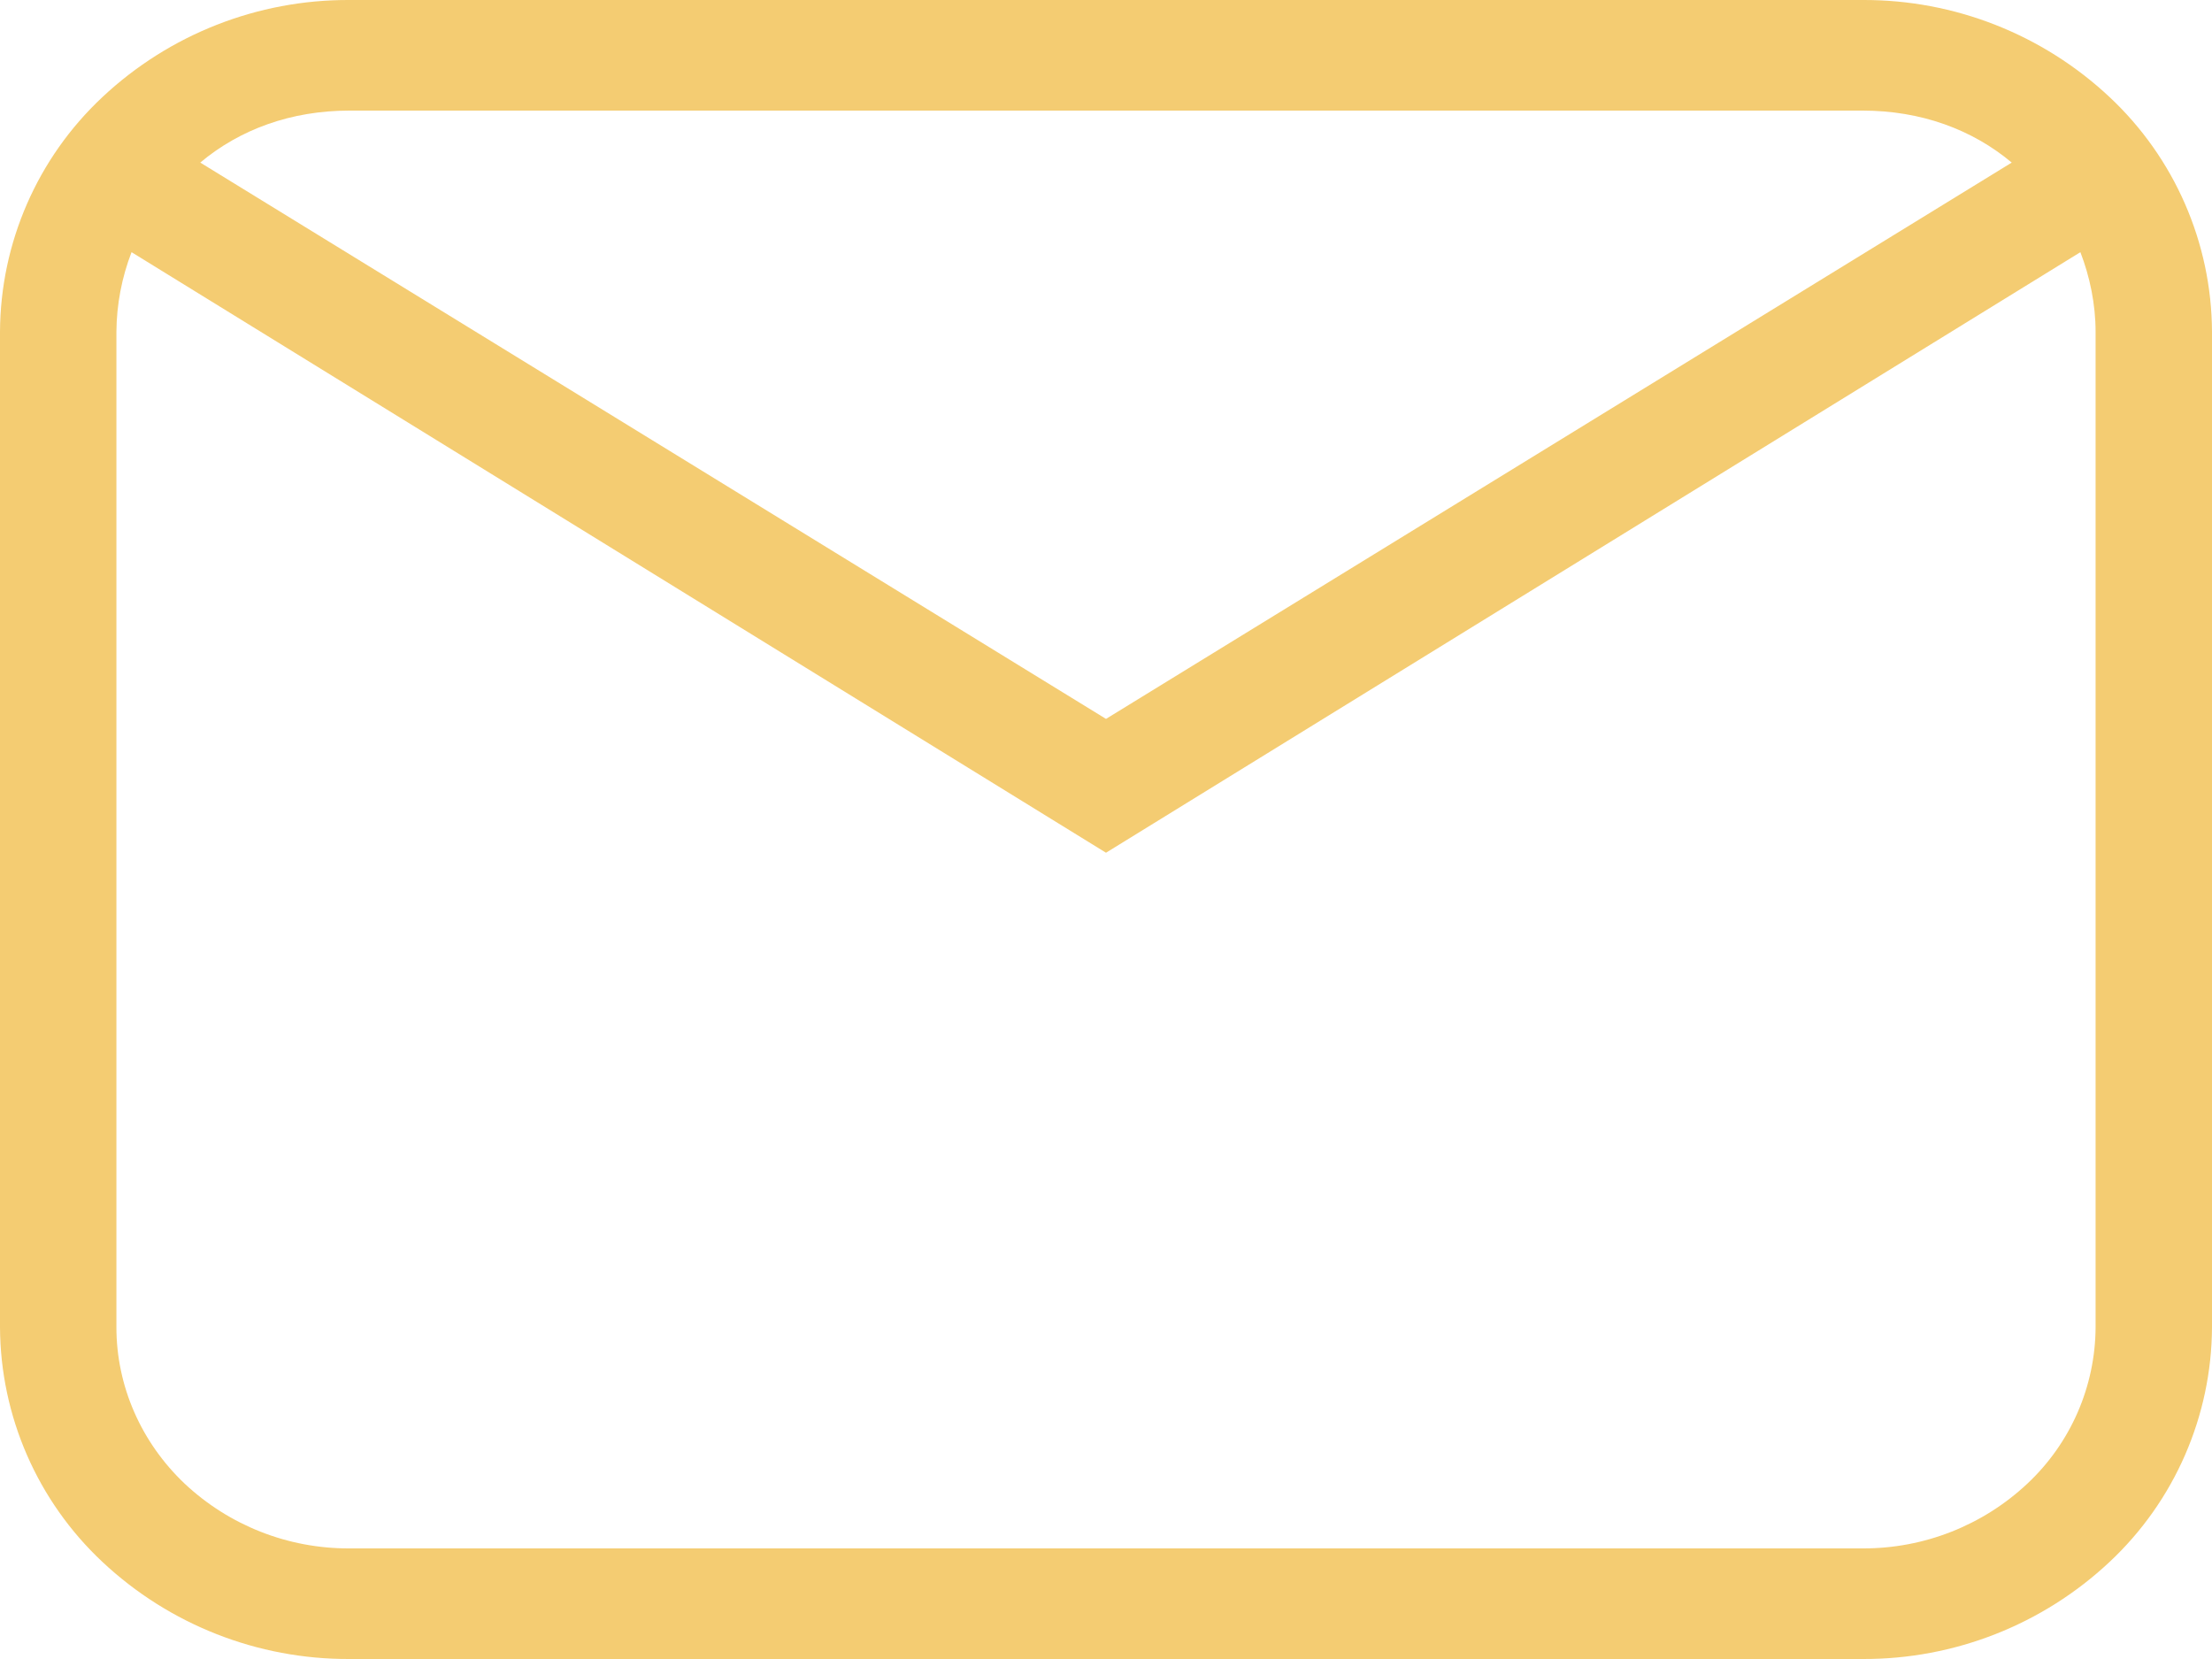
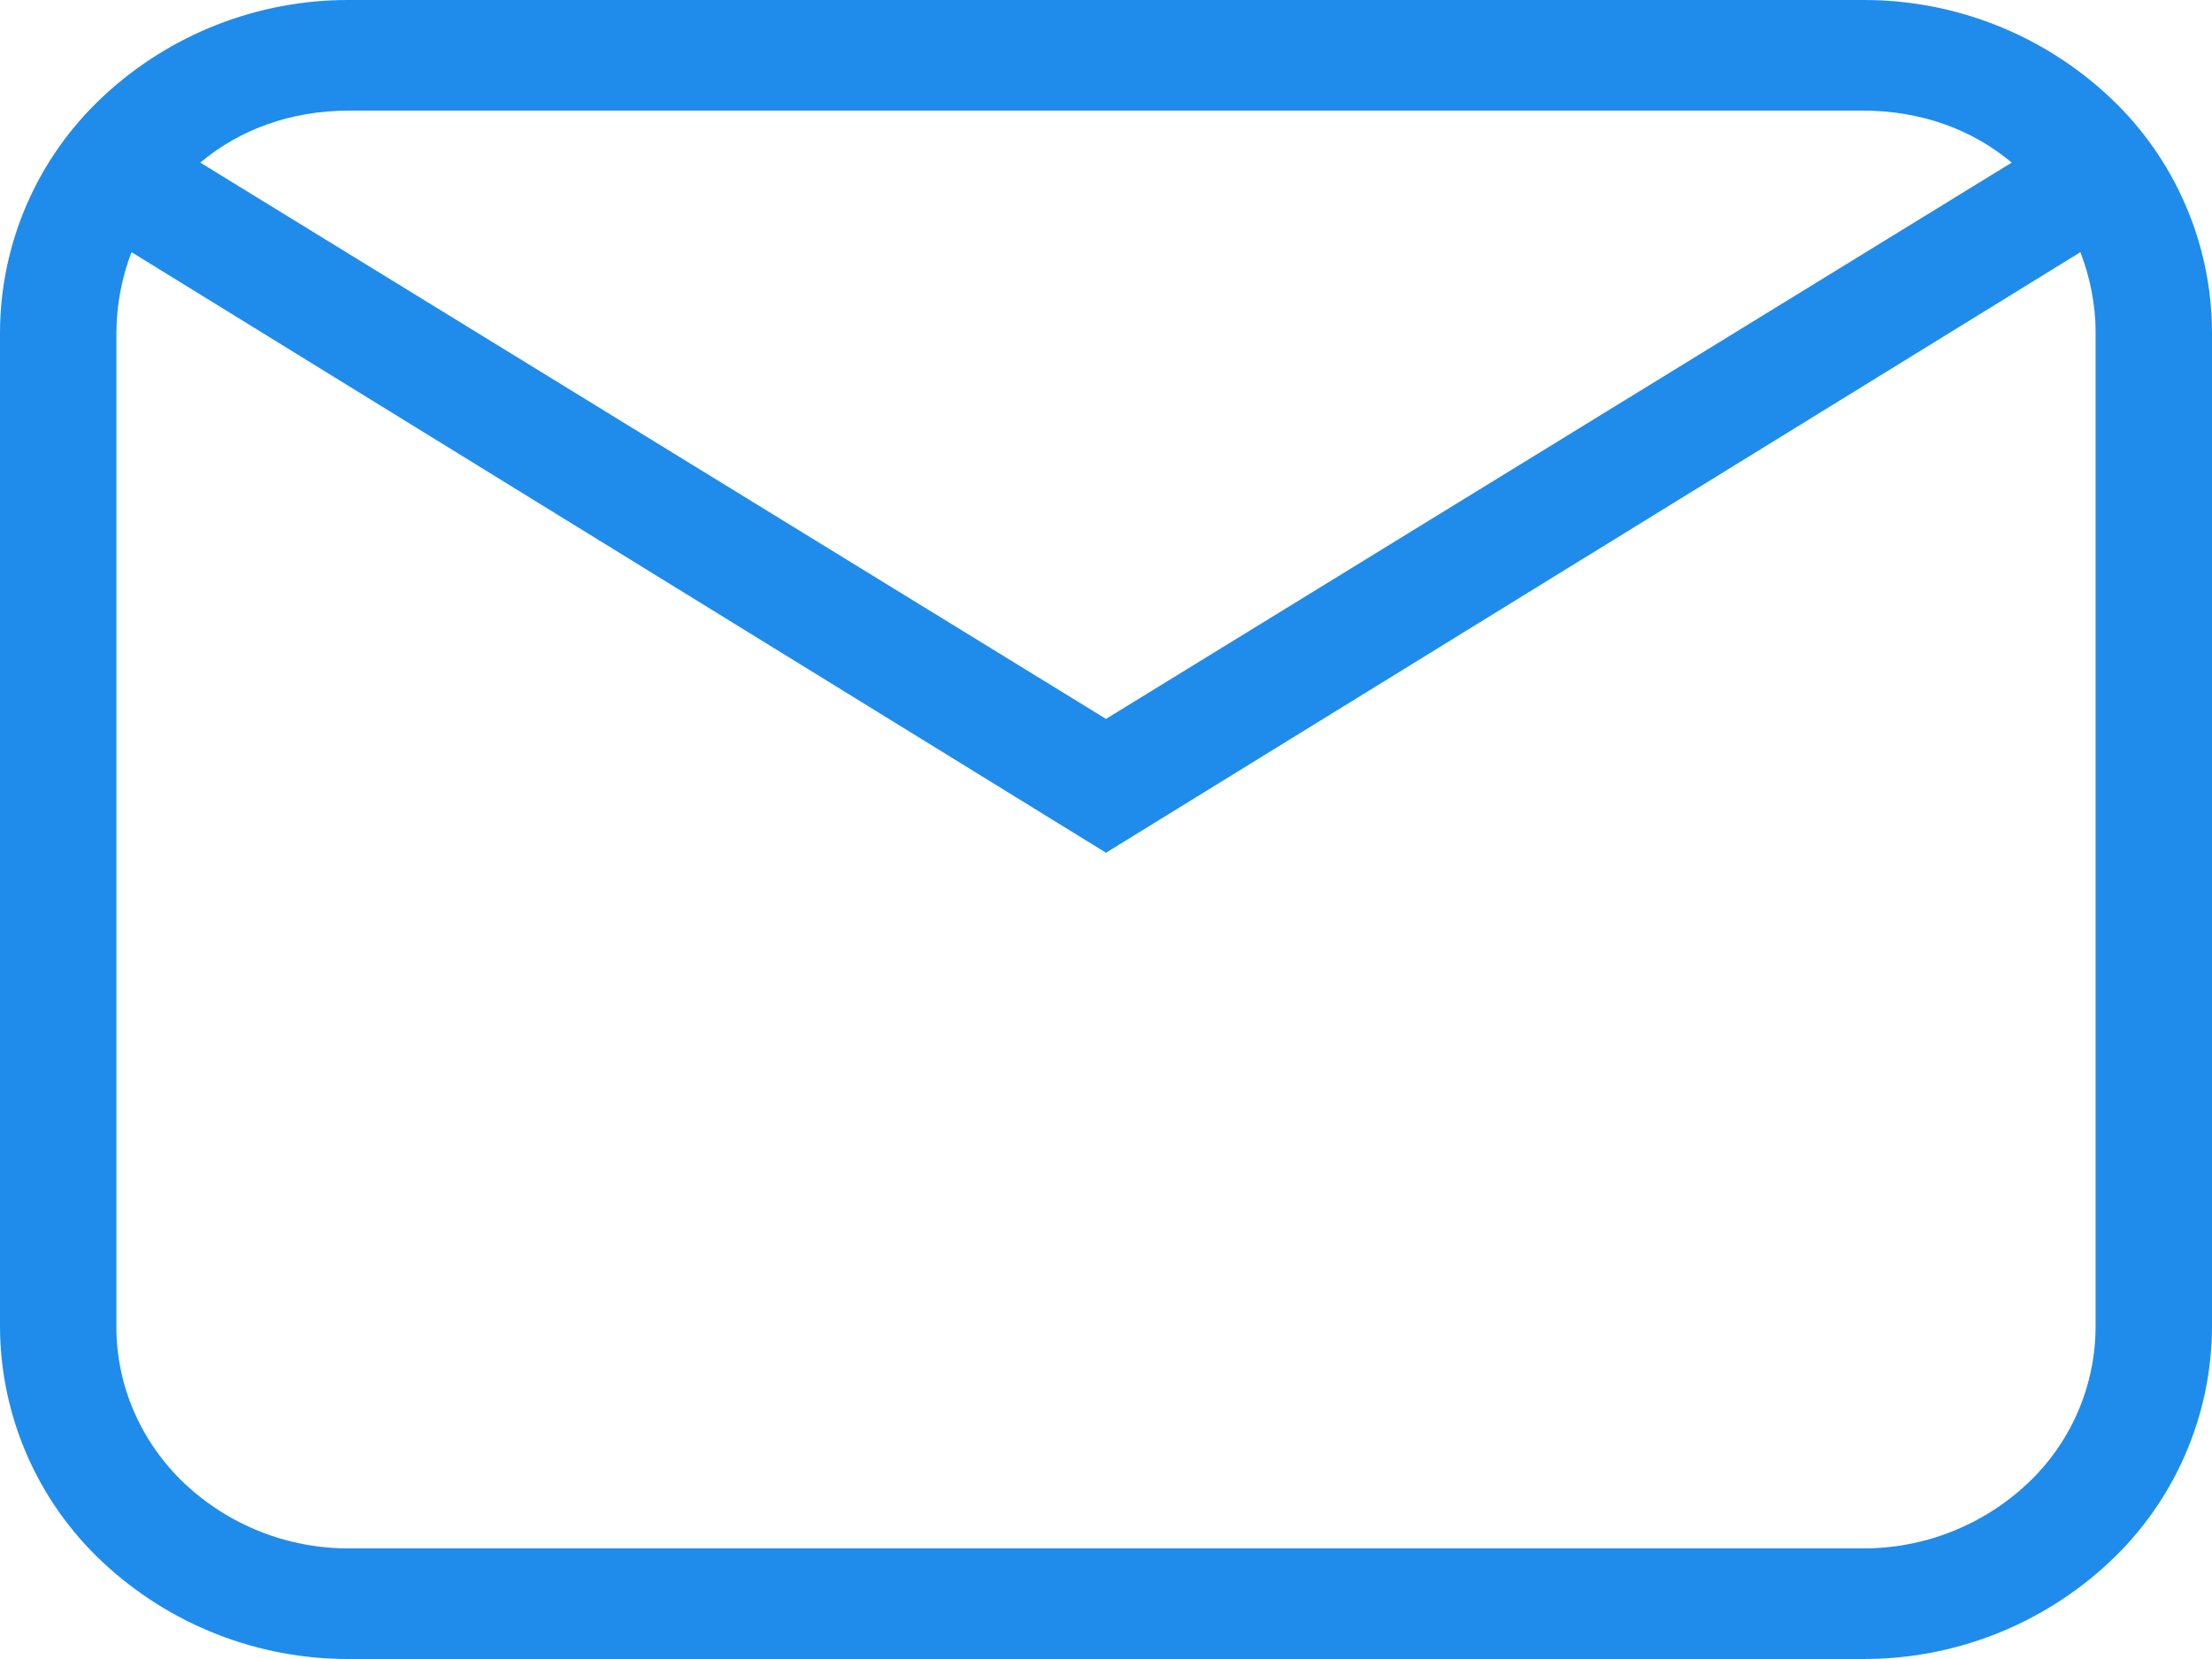
<svg xmlns="http://www.w3.org/2000/svg" width="32" height="24" fill="none">
-   <path d="M5.053 0h21.894a5.19 5.19 0 013.573 1.406A4.68 4.68 0 0132 4.8v14.4a4.681 4.681 0 01-1.48 3.394A5.19 5.19 0 0126.947 24H5.053a5.19 5.19 0 01-3.573-1.406A4.682 4.682 0 010 19.2V4.8a4.68 4.68 0 011.48-3.394A5.19 5.19 0 015.053 0zm0 1.6c-.842 0-1.584.272-2.156.752L16 10.4l13.103-8.048c-.573-.48-1.314-.752-2.156-.752H5.053zM16 12.336L1.903 3.648A3.269 3.269 0 001.684 4.8v14.4c0 .849.355 1.663.987 2.263a3.46 3.46 0 002.382.937h21.894a3.46 3.46 0 002.382-.937 3.12 3.12 0 00.987-2.263V4.8c0-.4-.084-.8-.22-1.152L16 12.336z" fill="#F4CC72" />
+   <path d="M5.053 0h21.894a5.19 5.19 0 013.573 1.406A4.68 4.68 0 0132 4.8v14.4a4.681 4.681 0 01-1.48 3.394A5.19 5.19 0 0126.947 24H5.053a5.19 5.19 0 01-3.573-1.406A4.682 4.682 0 010 19.2V4.8a4.68 4.68 0 011.48-3.394A5.19 5.19 0 015.053 0zm0 1.6c-.842 0-1.584.272-2.156.752L16 10.4l13.103-8.048c-.573-.48-1.314-.752-2.156-.752H5.053zM16 12.336L1.903 3.648A3.269 3.269 0 001.684 4.8v14.4c0 .849.355 1.663.987 2.263a3.46 3.46 0 002.382.937h21.894a3.46 3.46 0 002.382-.937 3.12 3.12 0 00.987-2.263V4.8c0-.4-.084-.8-.22-1.152L16 12.336z" fill="#1f8ceb" />
</svg>
